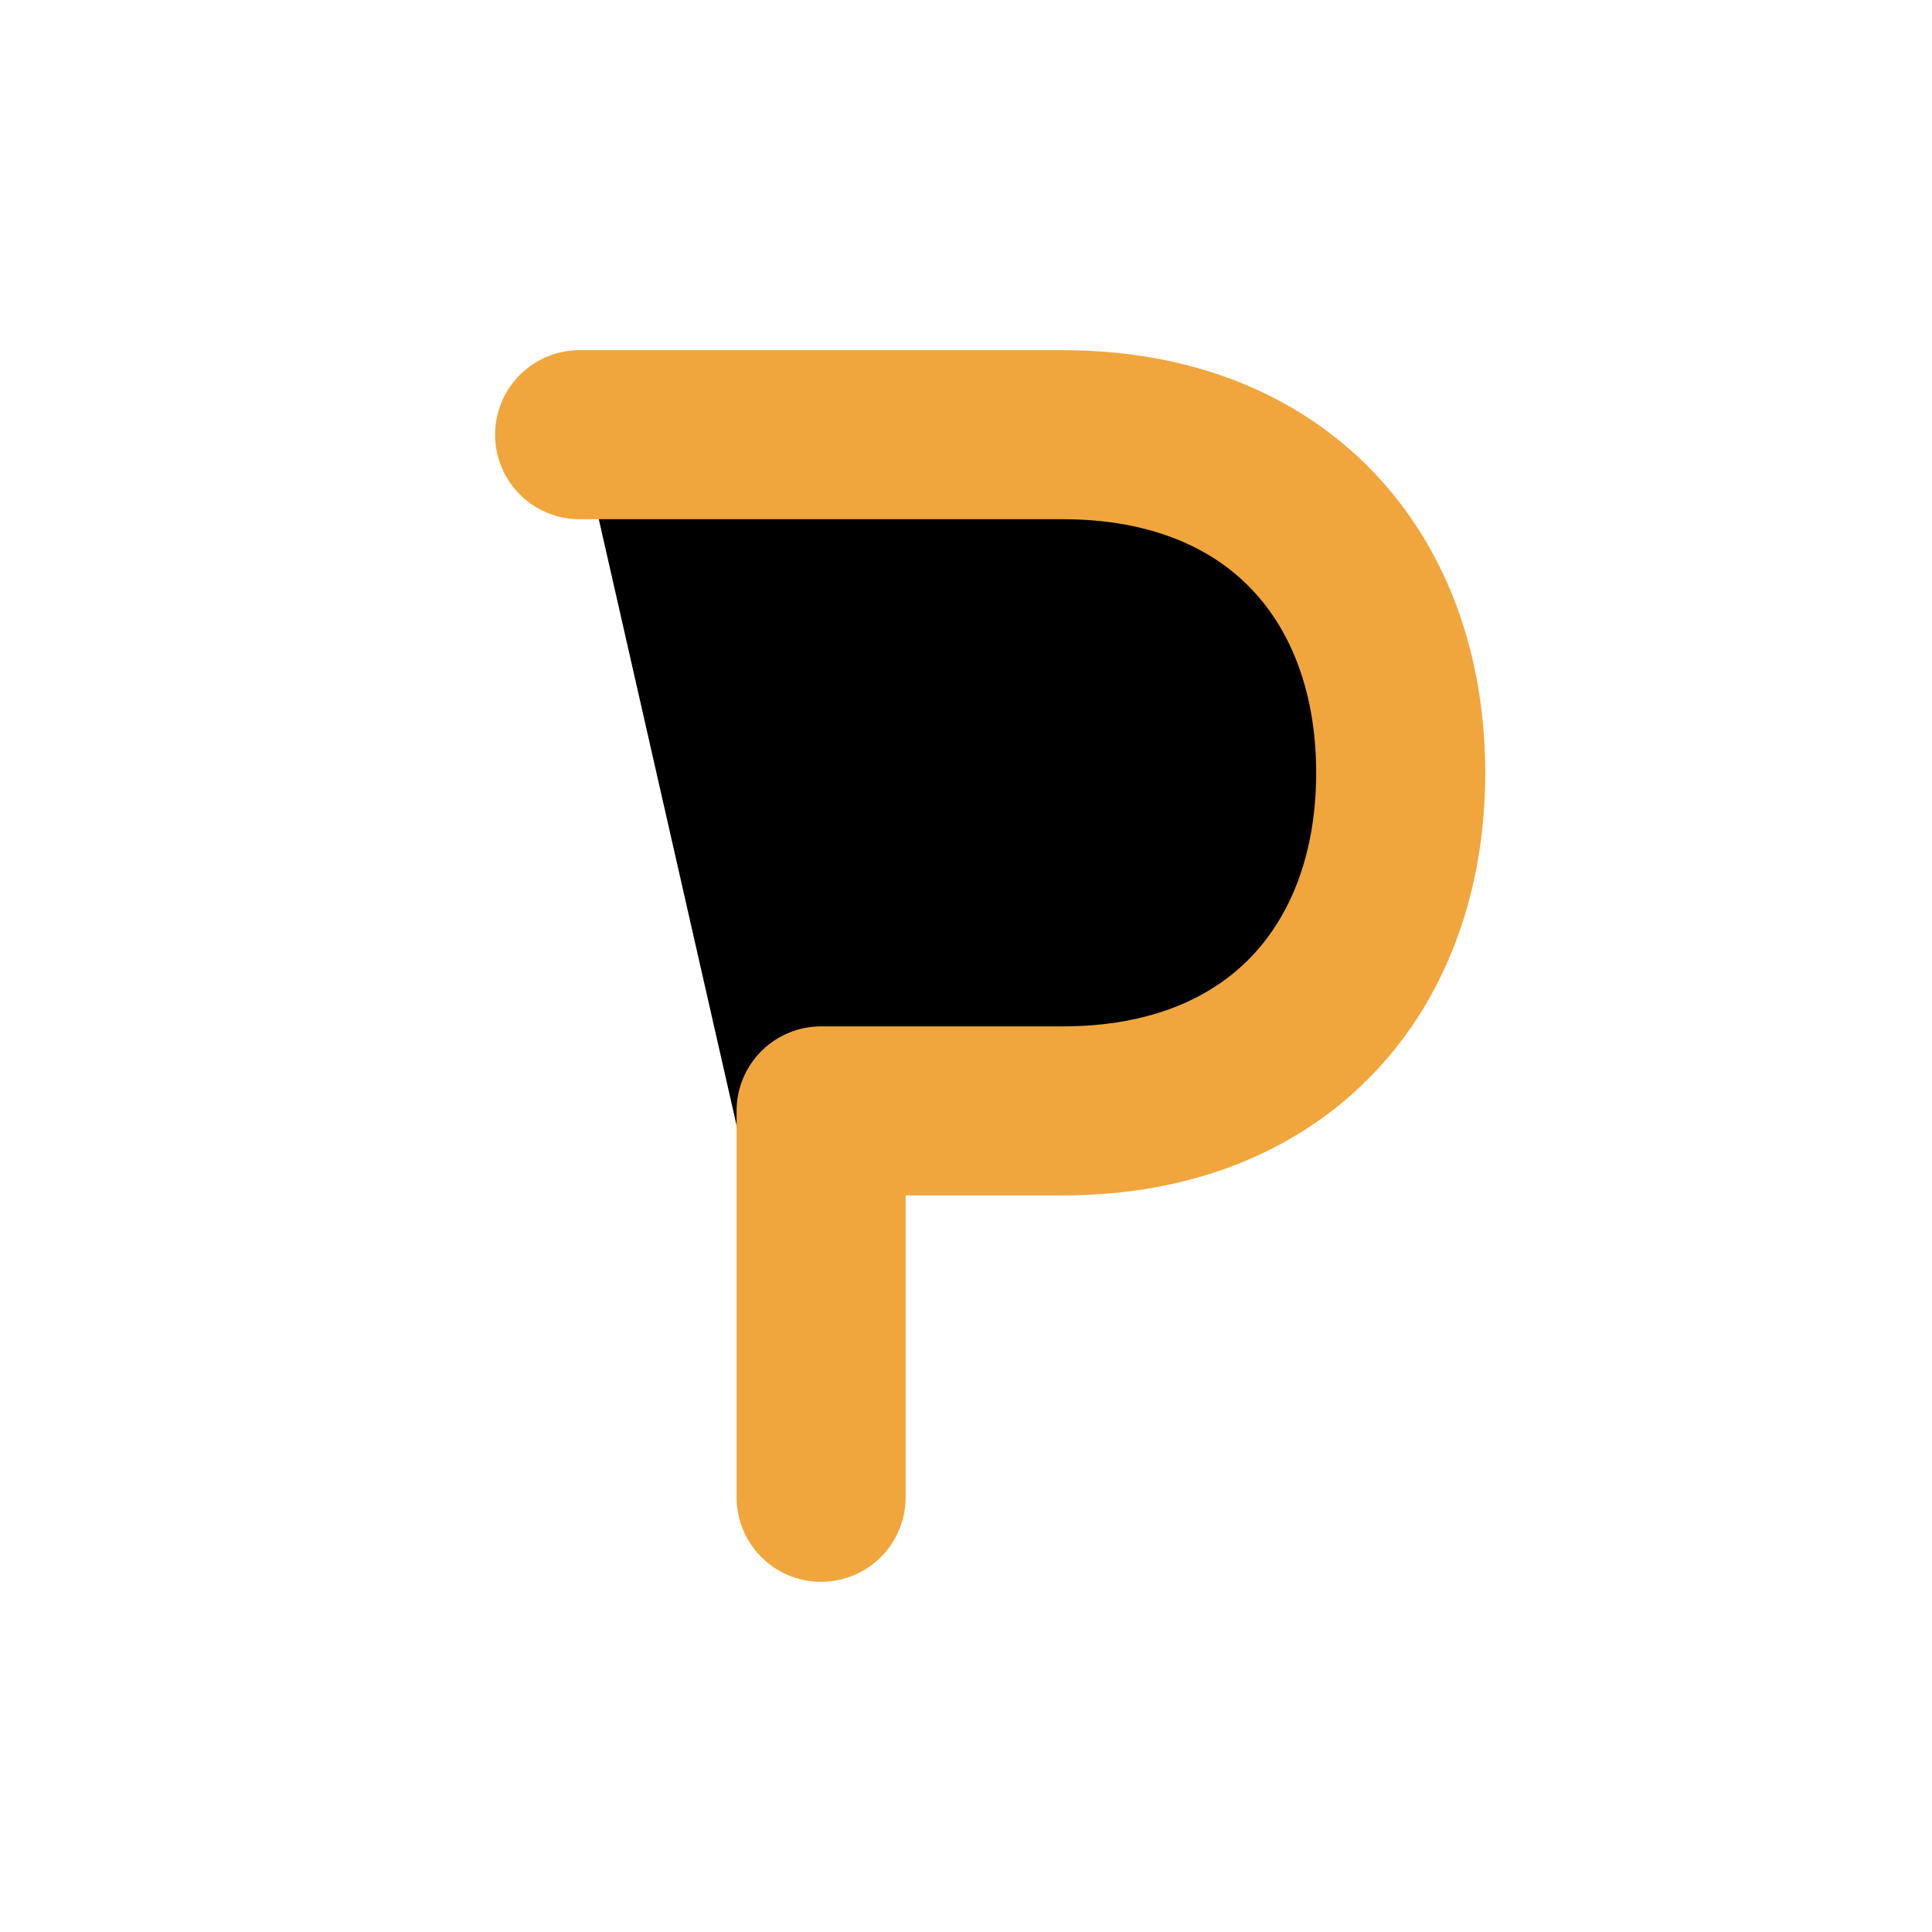
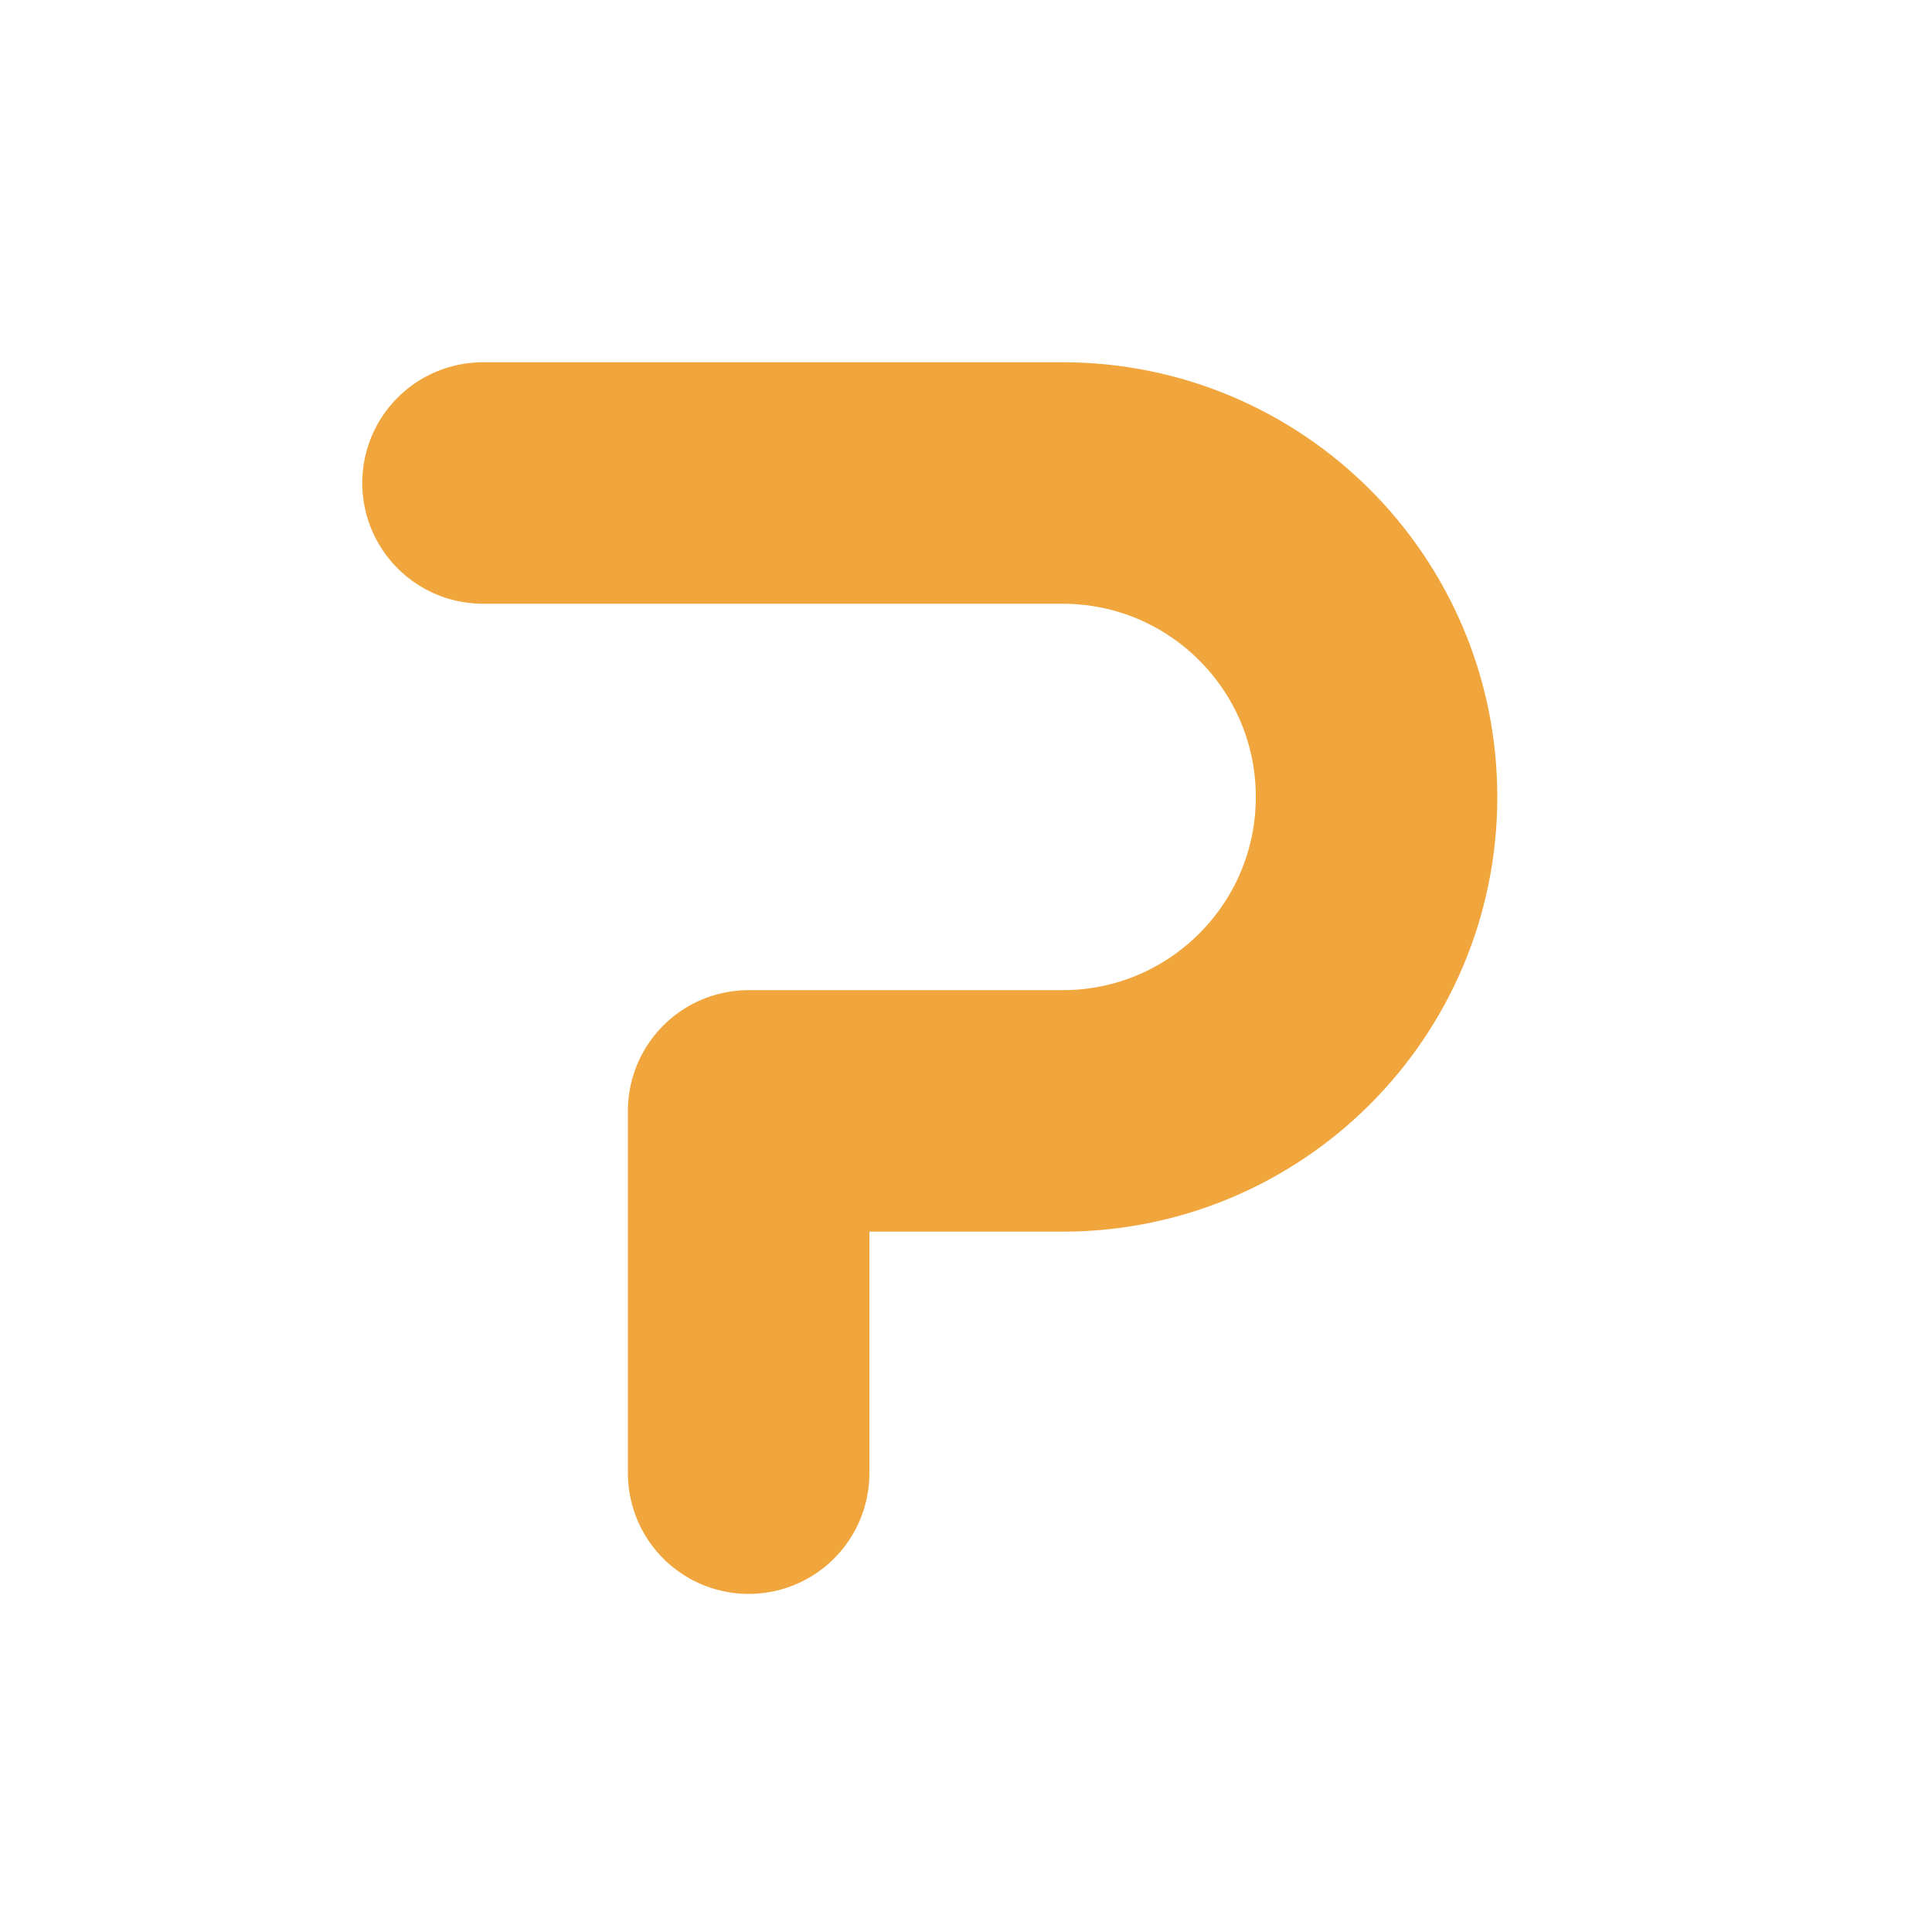
- <svg xmlns="http://www.w3.org/2000/svg" viewBox="0 0 80 80" fill="none" width="100%" height="100%">
-   <path d="M24 18H44C53 18 58 24 58 32C58 40 53 46 44 46H34V62" stroke="#f0a63c" stroke-width="7" stroke-linecap="round" stroke-linejoin="round" fill="#000000" />
+ <svg xmlns="http://www.w3.org/2000/svg" viewBox="0 0 160 160" fill="none" width="100%" height="100%">
+   <path d="M40,40 H88 A26,26 0 0 1 88,92 H62 V122" stroke="#f0a63c" stroke-width="20" stroke-linecap="round" stroke-linejoin="round" />
</svg>
